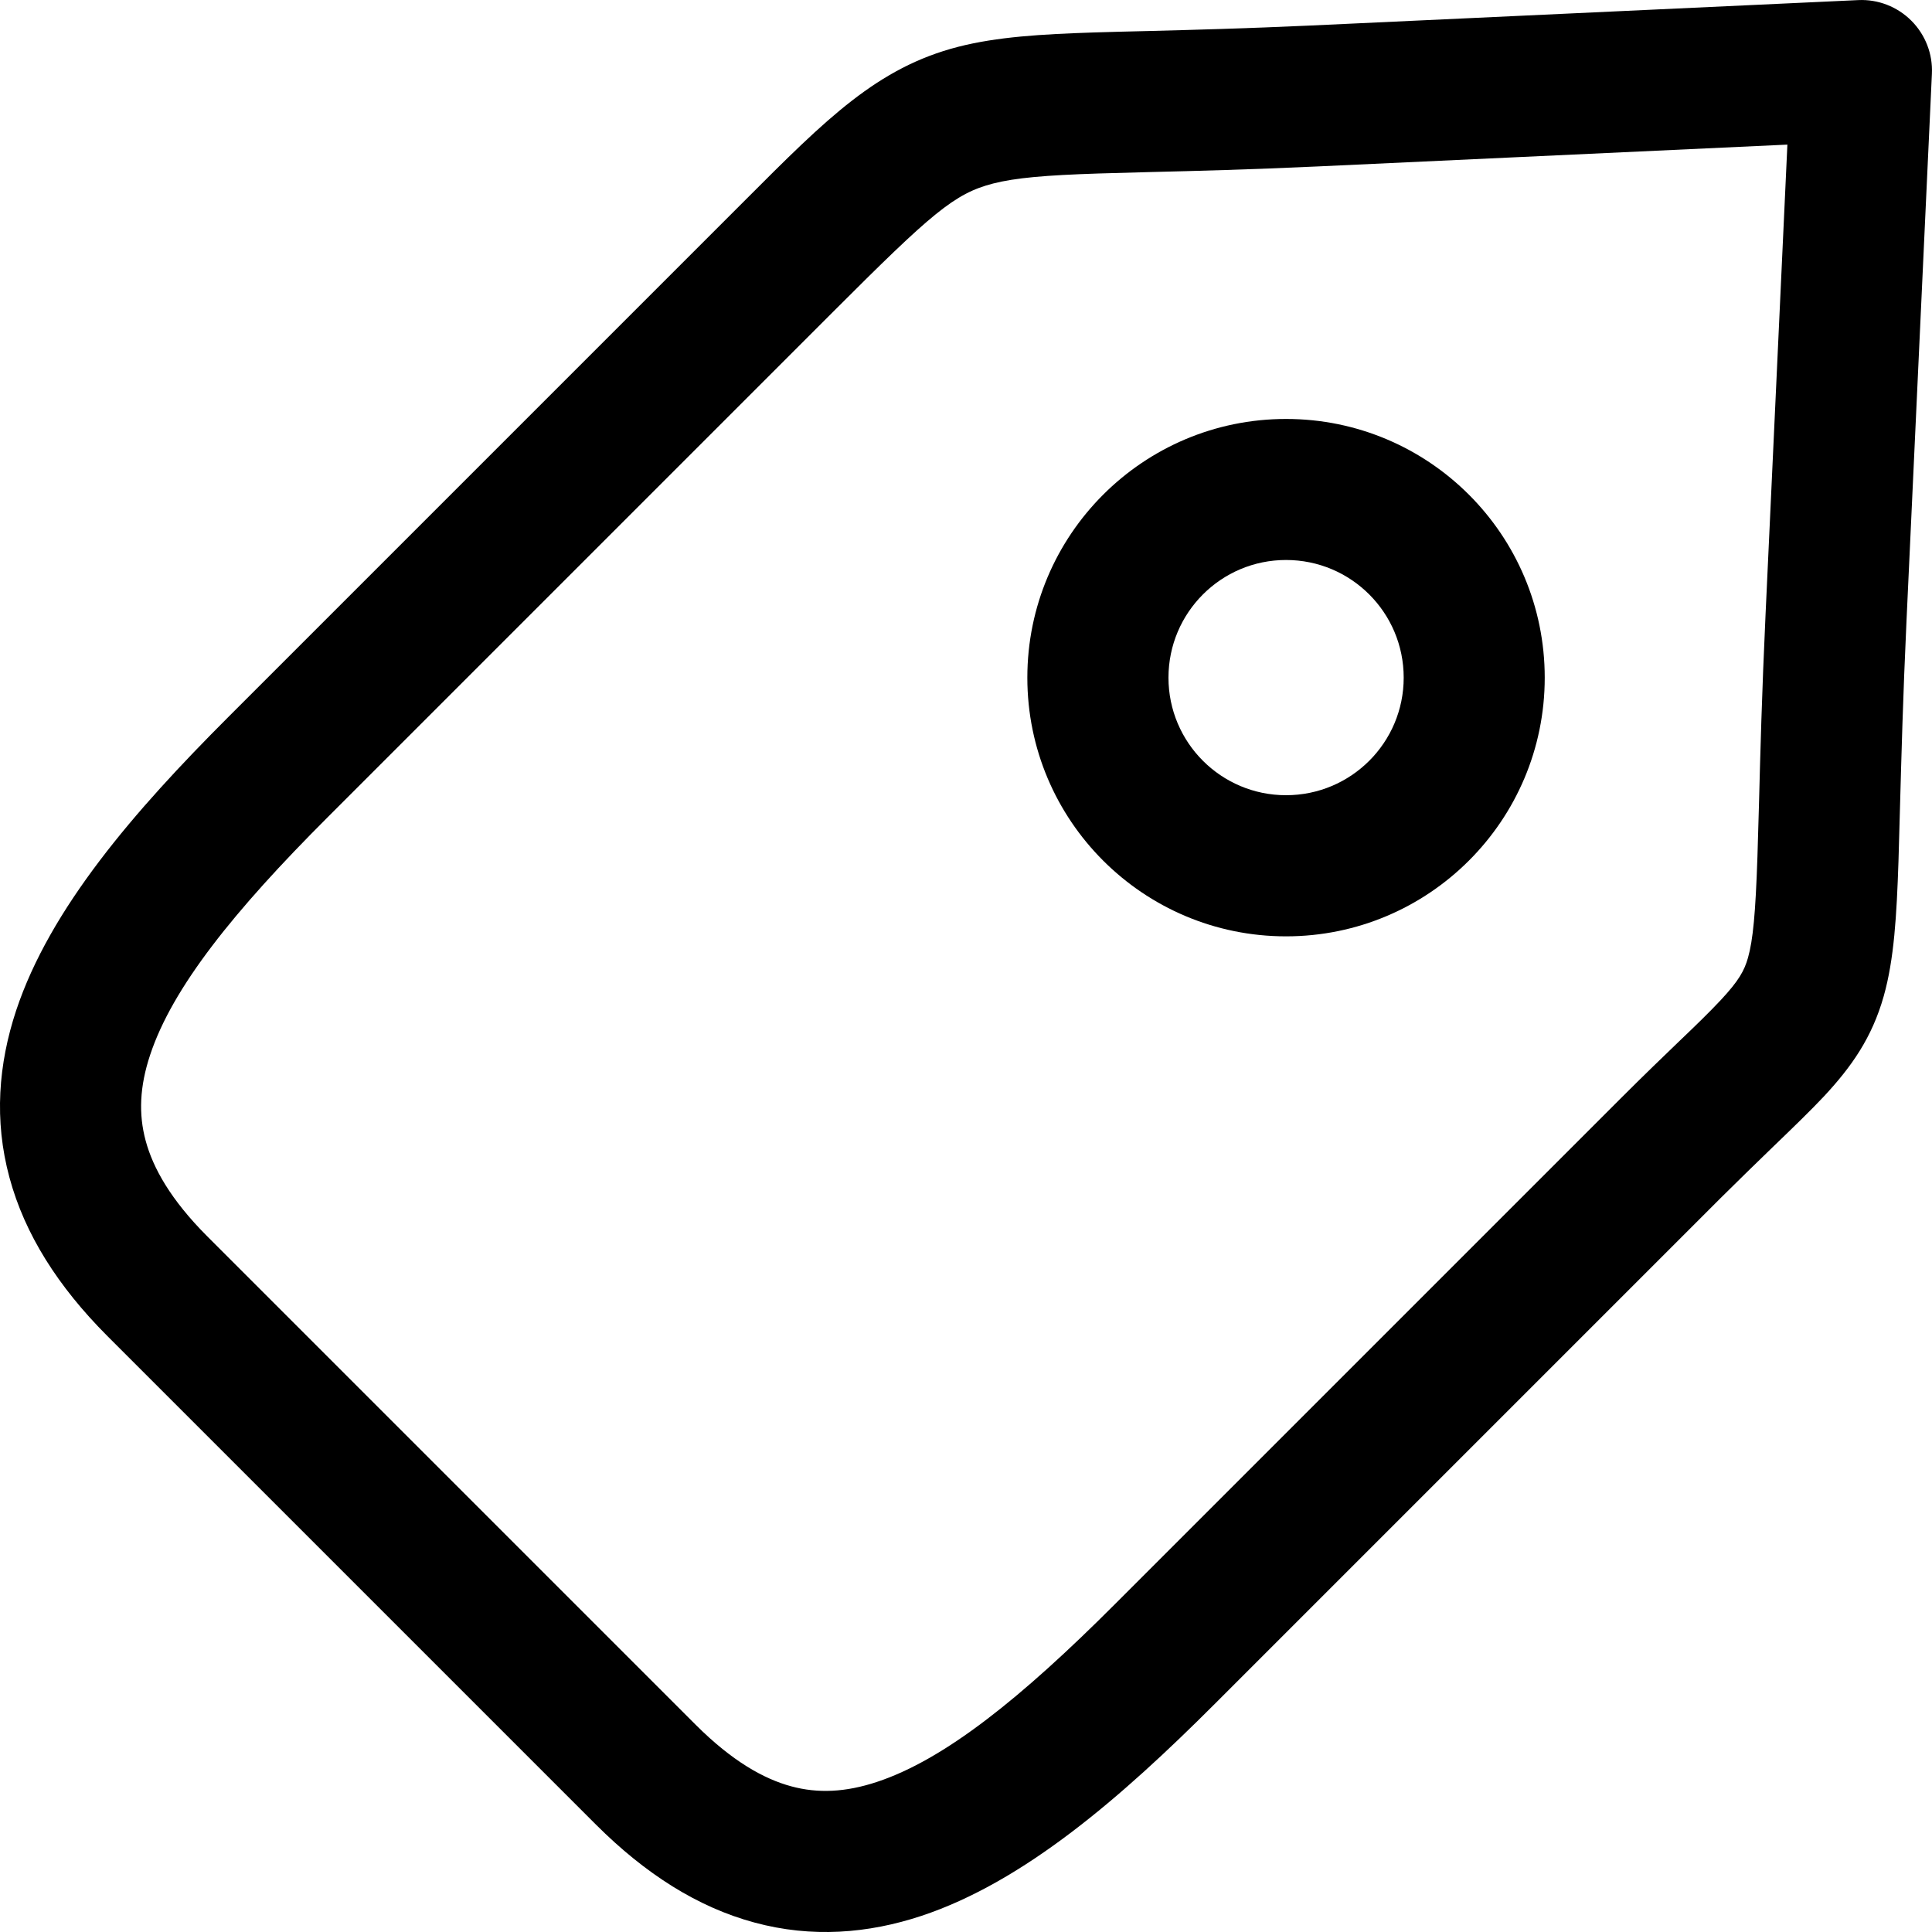
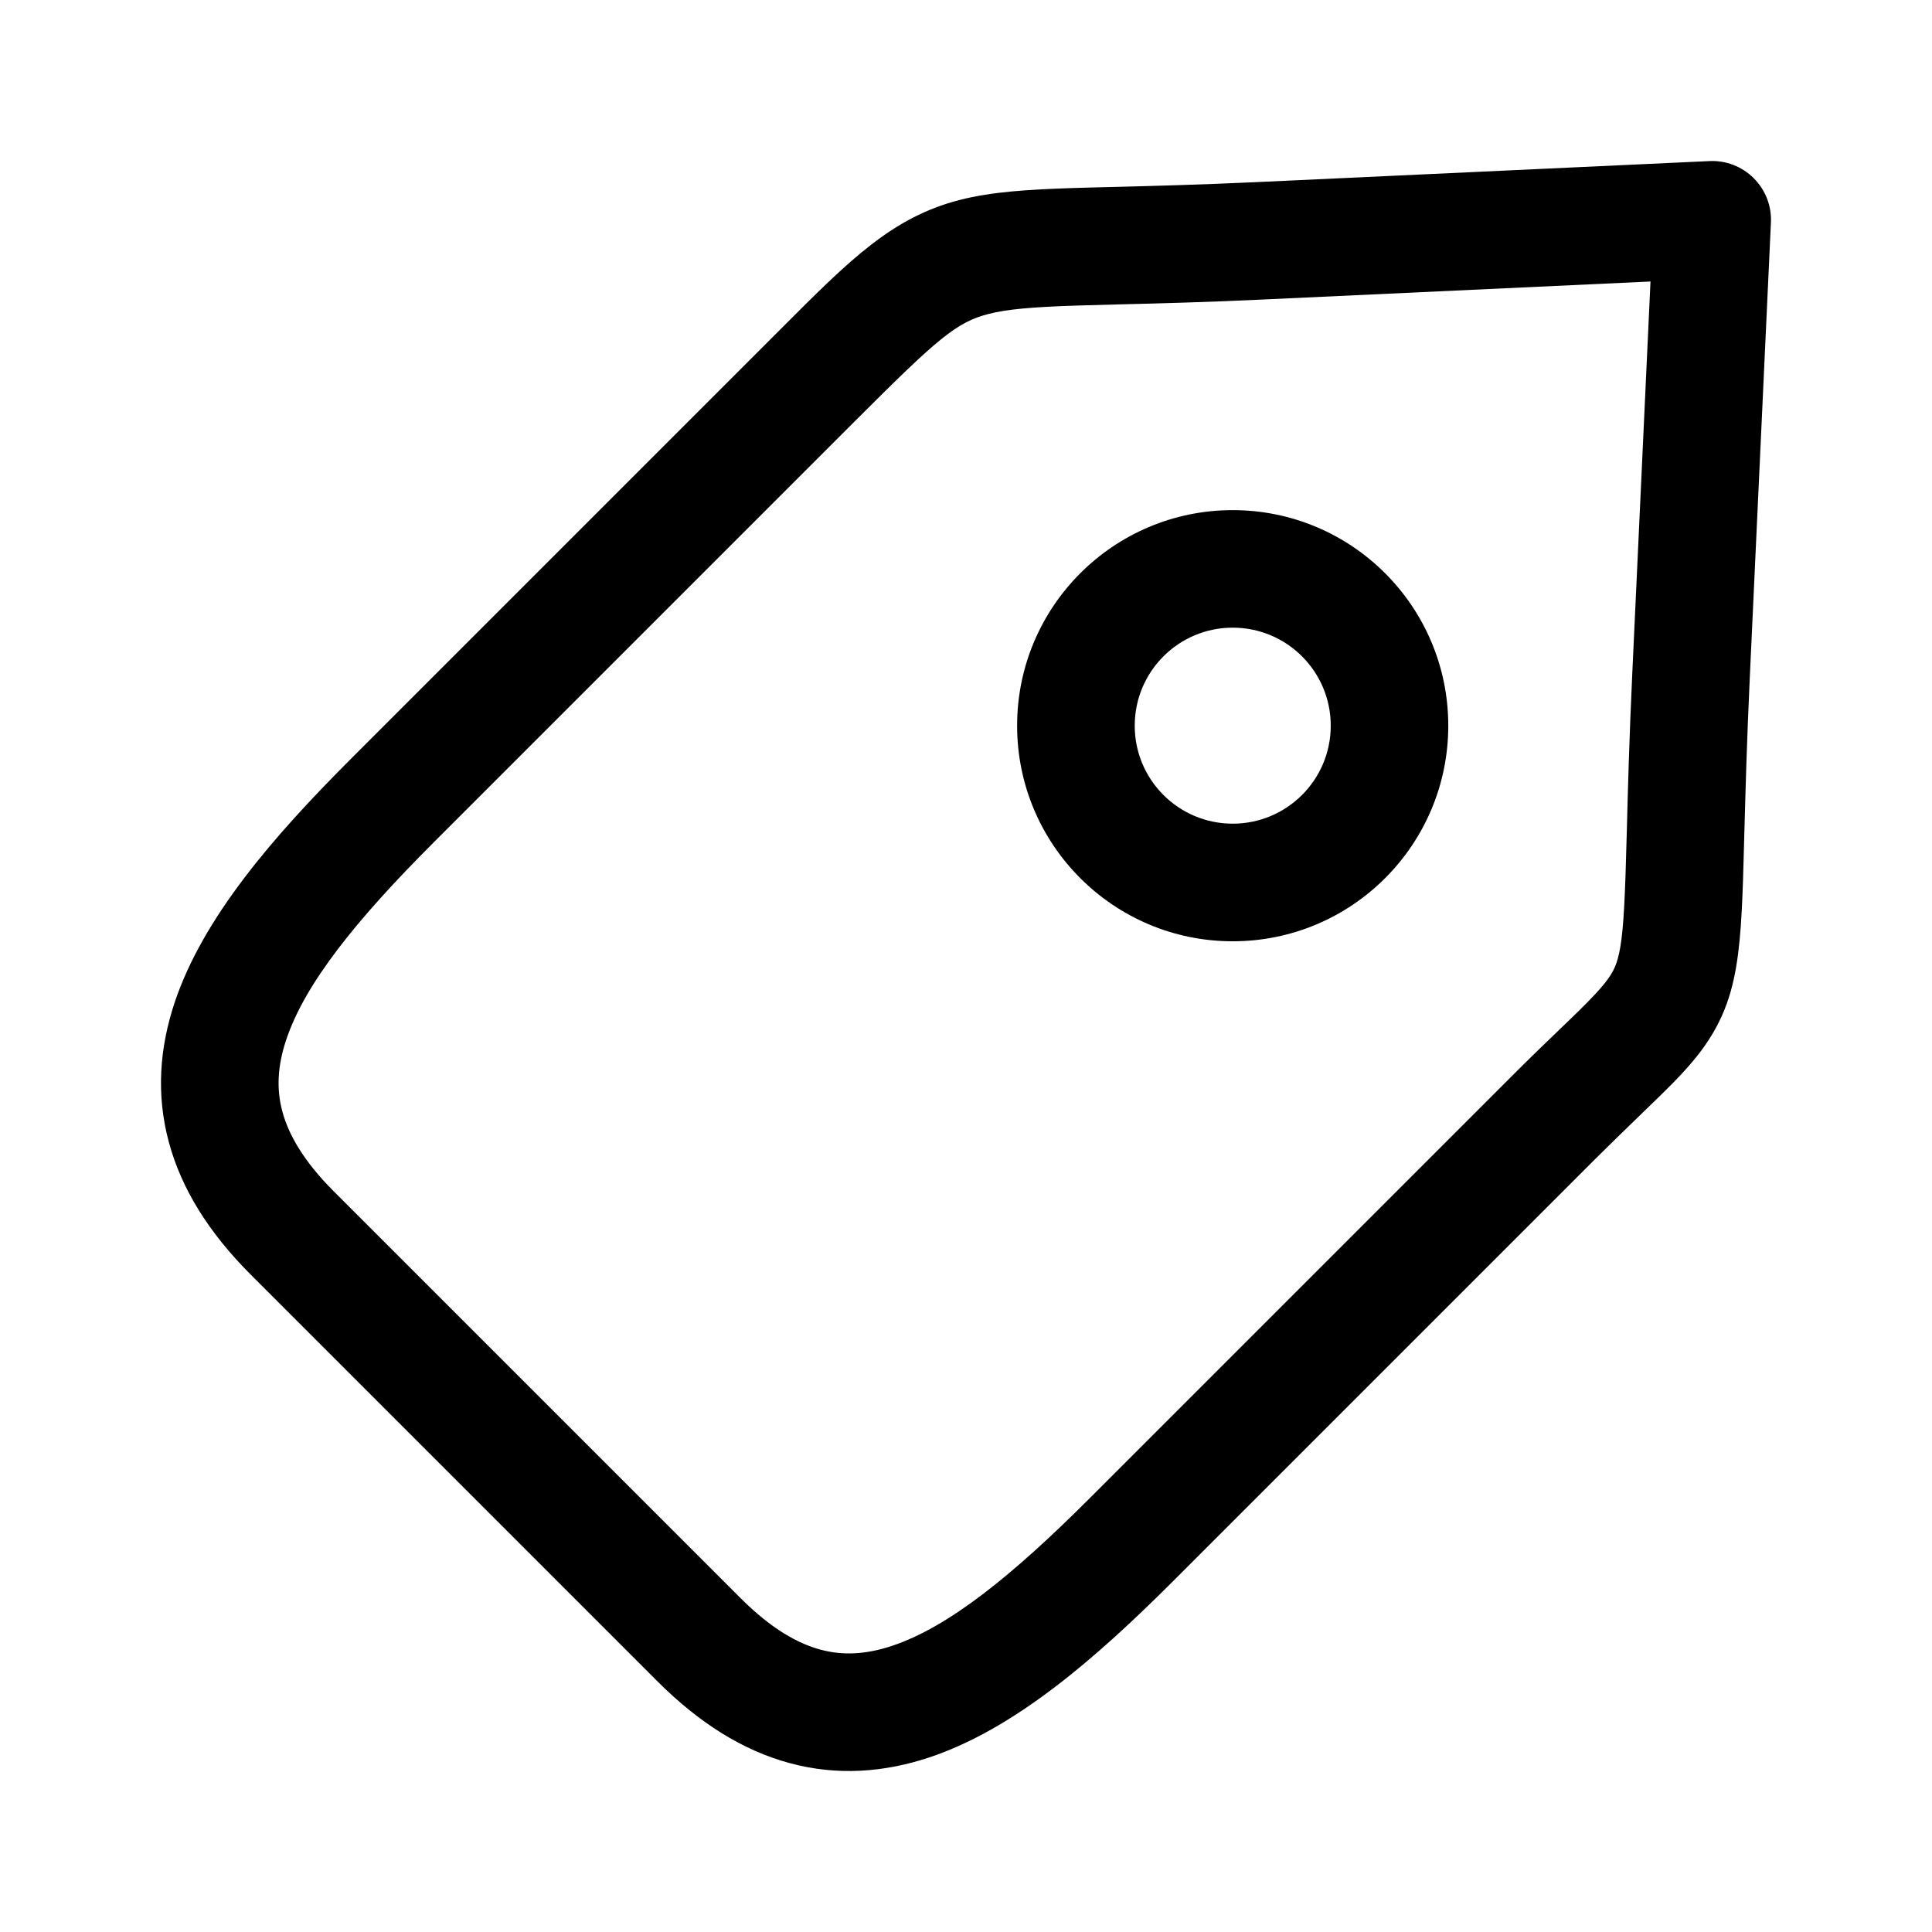
- <svg xmlns="http://www.w3.org/2000/svg" viewBox="0 0 20 20" fill="none">
-   <path fill-rule="evenodd" clip-rule="evenodd" d="M19.786 0.214C19.931 0.359 20.009 0.559 19.999 0.764L19.736 6.428C19.699 7.225 19.683 7.843 19.669 8.346C19.663 8.554 19.658 8.743 19.653 8.916C19.634 9.479 19.608 9.931 19.5 10.313C19.378 10.745 19.164 11.046 18.882 11.349C18.746 11.494 18.562 11.672 18.348 11.878C18.183 12.038 18 12.215 17.807 12.407L12.574 17.64C11.606 18.608 10.599 19.481 9.539 19.833C8.986 20.016 8.404 20.063 7.81 19.902C7.223 19.744 6.68 19.398 6.171 18.89L1.11 13.829C0.602 13.32 0.256 12.777 0.098 12.19C-0.063 11.596 -0.016 11.014 0.167 10.461C0.519 9.401 1.392 8.394 2.36 7.426L7.593 2.193C7.634 2.152 7.674 2.111 7.714 2.072C8.56 1.224 9.084 0.7 9.917 0.485C10.322 0.381 10.778 0.354 11.324 0.336C11.499 0.33 11.688 0.326 11.893 0.321C12.35 0.309 12.891 0.295 13.572 0.264L19.236 0.001C19.441 -0.009 19.641 0.069 19.786 0.214ZM18.503 1.497L13.64 1.723C12.944 1.755 12.372 1.77 11.909 1.781C11.71 1.786 11.531 1.791 11.371 1.796C10.818 1.814 10.511 1.841 10.28 1.9C9.88 2.003 9.647 2.205 8.626 3.226L3.393 8.459C2.421 9.43 1.785 10.223 1.554 10.921C1.446 11.246 1.433 11.533 1.508 11.809C1.584 12.091 1.767 12.419 2.143 12.796L7.204 17.857C7.581 18.233 7.909 18.416 8.191 18.492C8.467 18.567 8.754 18.554 9.079 18.446C9.777 18.215 10.57 17.579 11.541 16.607L16.774 11.374C17.025 11.123 17.22 10.936 17.38 10.782C17.558 10.612 17.692 10.482 17.814 10.352C18.002 10.15 18.057 10.048 18.095 9.915C18.147 9.731 18.173 9.457 18.193 8.867C18.198 8.707 18.203 8.526 18.209 8.323C18.222 7.817 18.239 7.172 18.277 6.36L18.503 1.497Z" fill="currentColor" />
-   <path fill-rule="evenodd" clip-rule="evenodd" d="M13.313 5.797C12.641 5.797 12.096 6.342 12.096 7.015C12.096 7.687 12.641 8.232 13.313 8.232C13.986 8.232 14.531 7.687 14.531 7.015C14.531 6.342 13.986 5.797 13.313 5.797ZM10.635 7.015C10.635 5.536 11.834 4.337 13.313 4.337C14.792 4.337 15.991 5.536 15.991 7.015C15.991 8.494 14.792 9.693 13.313 9.693C11.834 9.693 10.635 8.494 10.635 7.015Z" fill="currentColor" />
+ <svg xmlns="http://www.w3.org/2000/svg" width="24" height="24" viewBox="0 0 24 24" fill="none">
+   <path fill-rule="evenodd" clip-rule="evenodd" d="M21.786 2.214C21.931 2.359 22.009 2.559 21.999 2.764L21.736 8.428C21.699 9.225 21.683 9.843 21.669 10.346C21.663 10.554 21.658 10.743 21.653 10.916C21.634 11.479 21.608 11.931 21.5 12.313C21.378 12.745 21.164 13.046 20.882 13.349C20.746 13.494 20.562 13.672 20.348 13.878C20.183 14.038 20 14.215 19.807 14.407L14.574 19.64C13.606 20.608 12.599 21.481 11.539 21.833C10.986 22.016 10.404 22.063 9.81 21.902C9.223 21.744 8.68 21.398 8.171 20.89L3.11 15.829C2.602 15.32 2.256 14.777 2.098 14.19C1.937 13.596 1.984 13.014 2.167 12.461C2.519 11.401 3.392 10.394 4.36 9.426L9.593 4.193C9.634 4.152 9.674 4.111 9.714 4.072C10.56 3.224 11.084 2.7 11.917 2.485C12.322 2.381 12.778 2.354 13.324 2.336C13.499 2.33 13.688 2.326 13.893 2.321C14.35 2.309 14.891 2.295 15.572 2.264L21.236 2.001C21.441 1.991 21.641 2.069 21.786 2.214ZM20.503 3.497L15.64 3.723C14.944 3.755 14.372 3.77 13.909 3.781C13.71 3.786 13.531 3.791 13.371 3.796C12.818 3.814 12.511 3.841 12.28 3.9C11.88 4.003 11.647 4.205 10.626 5.226L5.393 10.459C4.421 11.43 3.785 12.223 3.554 12.921C3.446 13.246 3.433 13.533 3.508 13.809C3.584 14.091 3.767 14.419 4.143 14.796L9.204 19.857C9.581 20.233 9.909 20.416 10.191 20.492C10.467 20.567 10.754 20.554 11.079 20.446C11.777 20.215 12.57 19.579 13.541 18.607L18.774 13.374C19.025 13.123 19.22 12.936 19.38 12.782C19.558 12.612 19.692 12.482 19.814 12.352C20.002 12.15 20.057 12.048 20.095 11.915C20.147 11.732 20.173 11.457 20.193 10.867C20.198 10.707 20.203 10.526 20.209 10.323C20.222 9.817 20.239 9.172 20.277 8.36L20.503 3.497Z" fill="currentColor" />
+   <path fill-rule="evenodd" clip-rule="evenodd" d="M15.313 7.797C14.641 7.797 14.096 8.342 14.096 9.015C14.096 9.687 14.641 10.232 15.313 10.232C15.986 10.232 16.531 9.687 16.531 9.015C16.531 8.342 15.986 7.797 15.313 7.797ZM12.635 9.015C12.635 7.536 13.834 6.337 15.313 6.337C16.792 6.337 17.991 7.536 17.991 9.015C17.991 10.494 16.792 11.693 15.313 11.693C13.834 11.693 12.635 10.494 12.635 9.015Z" fill="currentColor" />
</svg>
